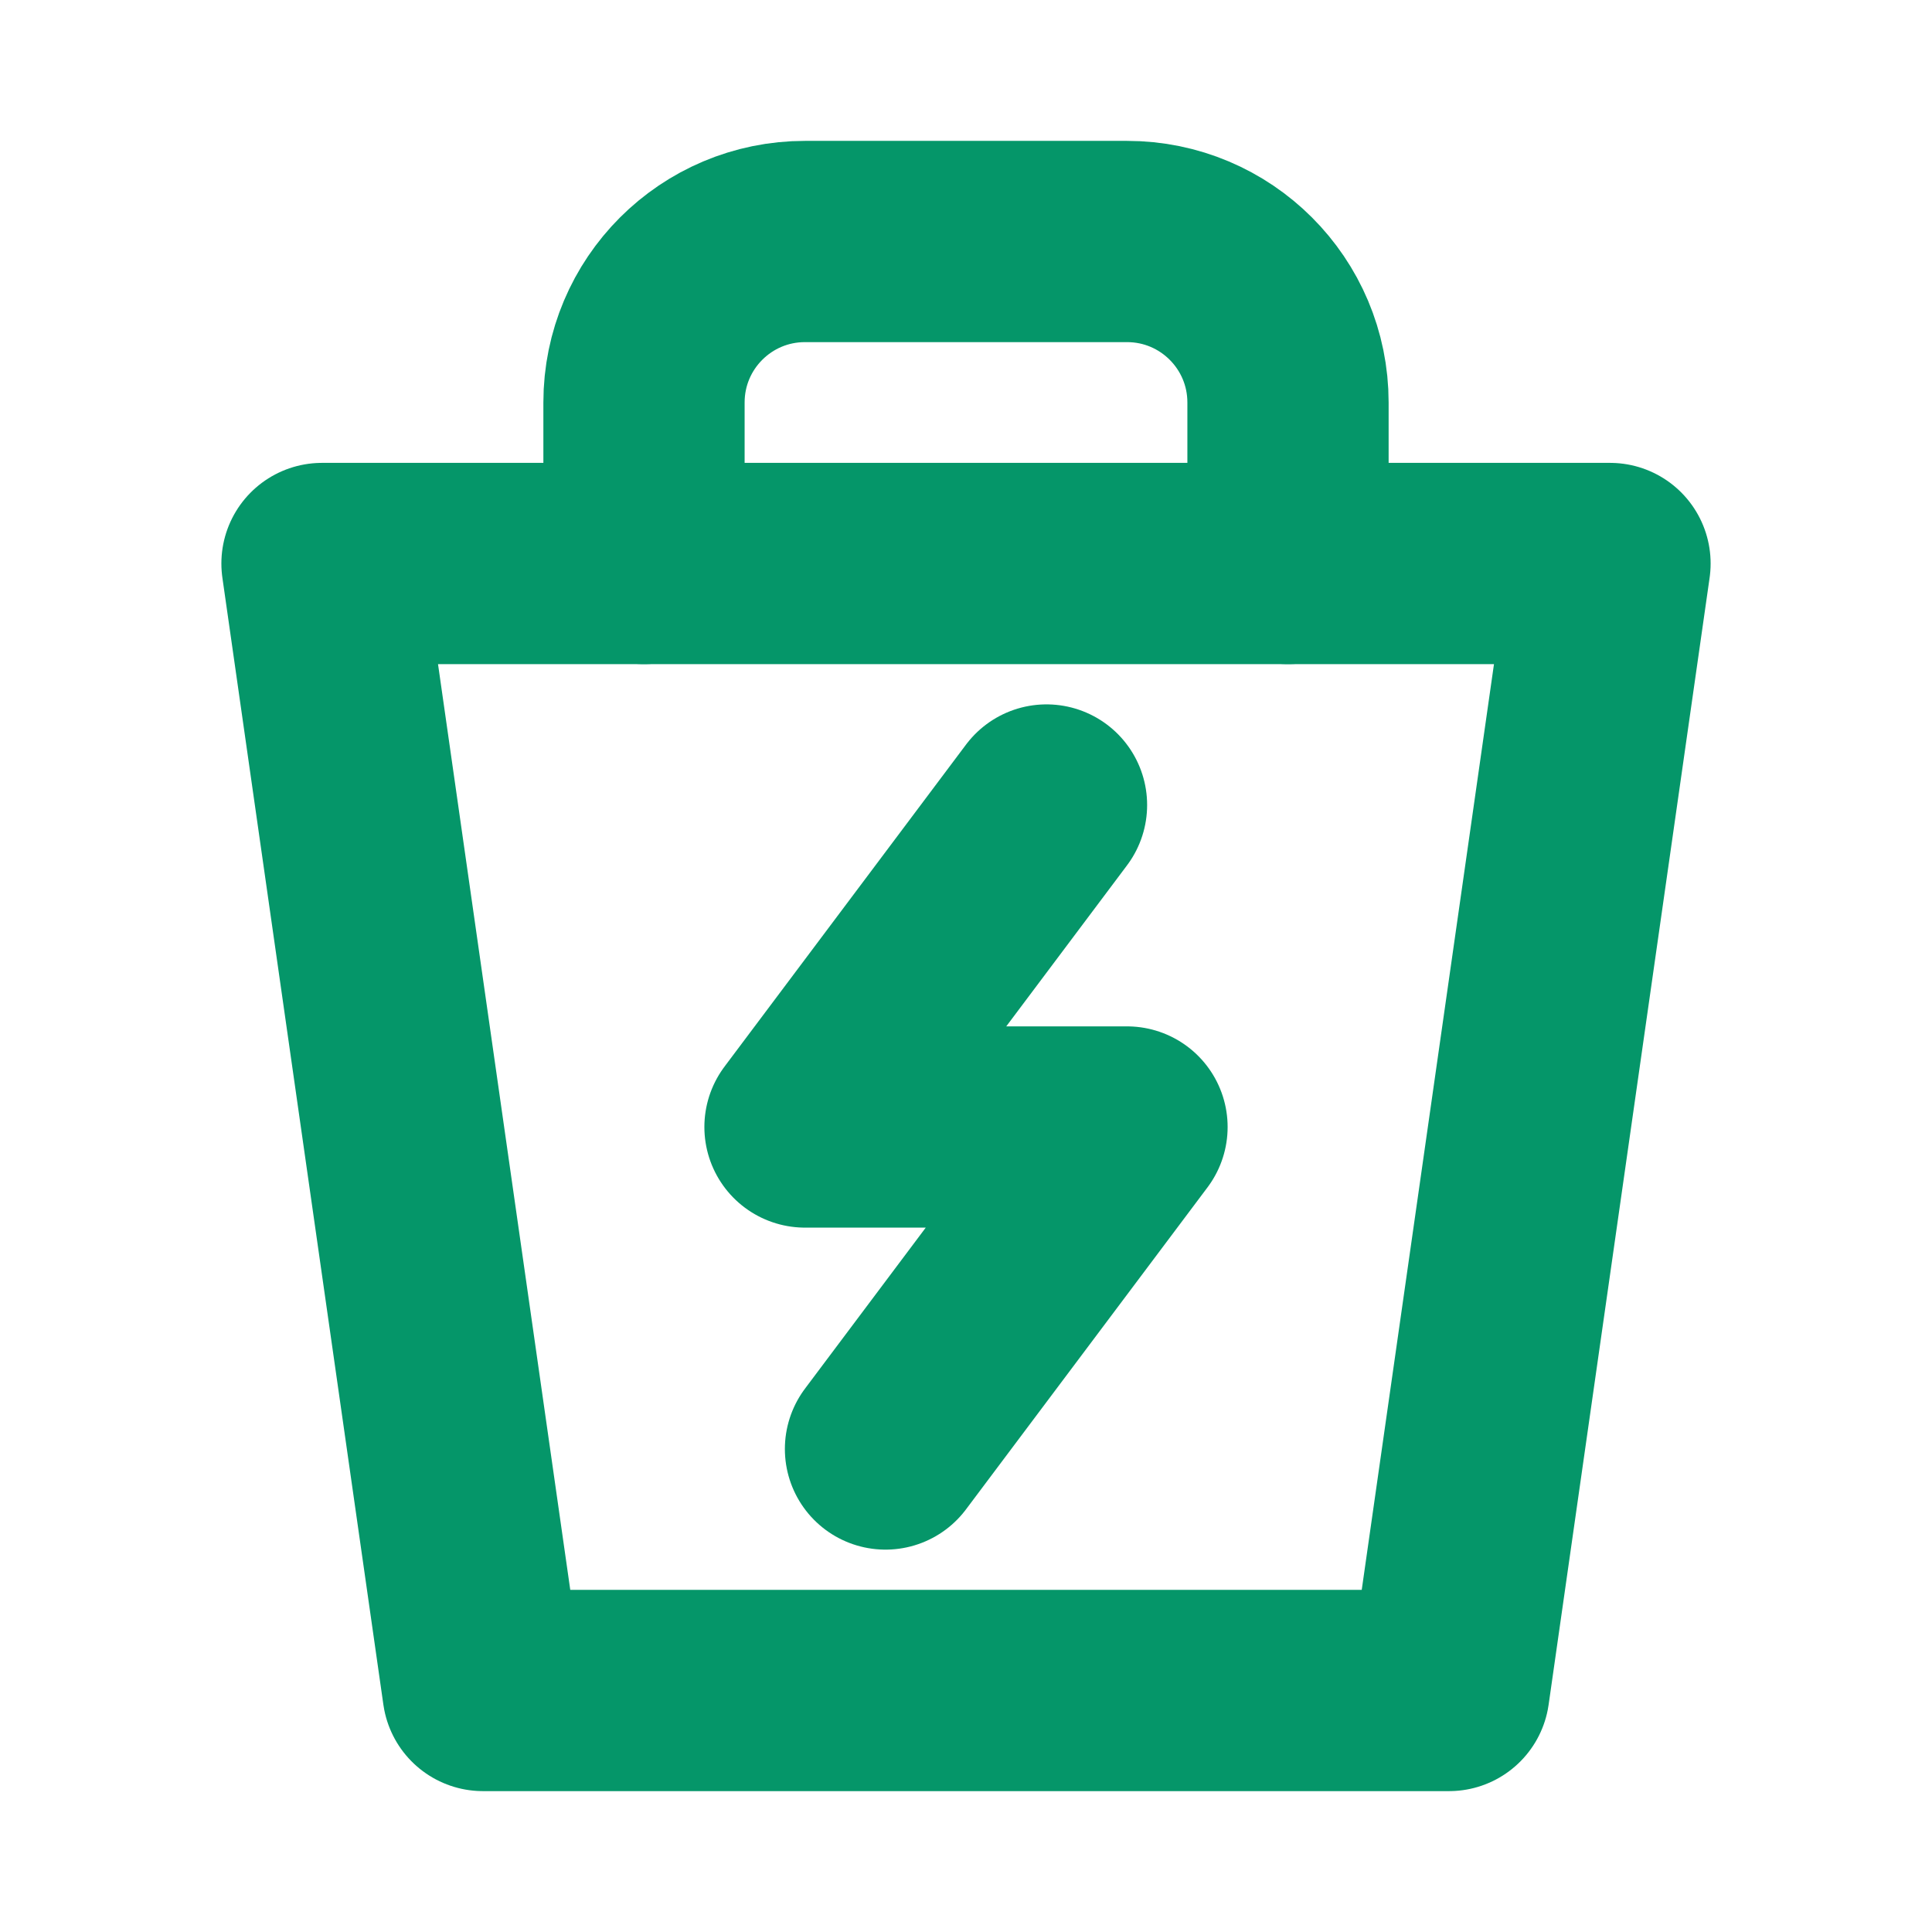
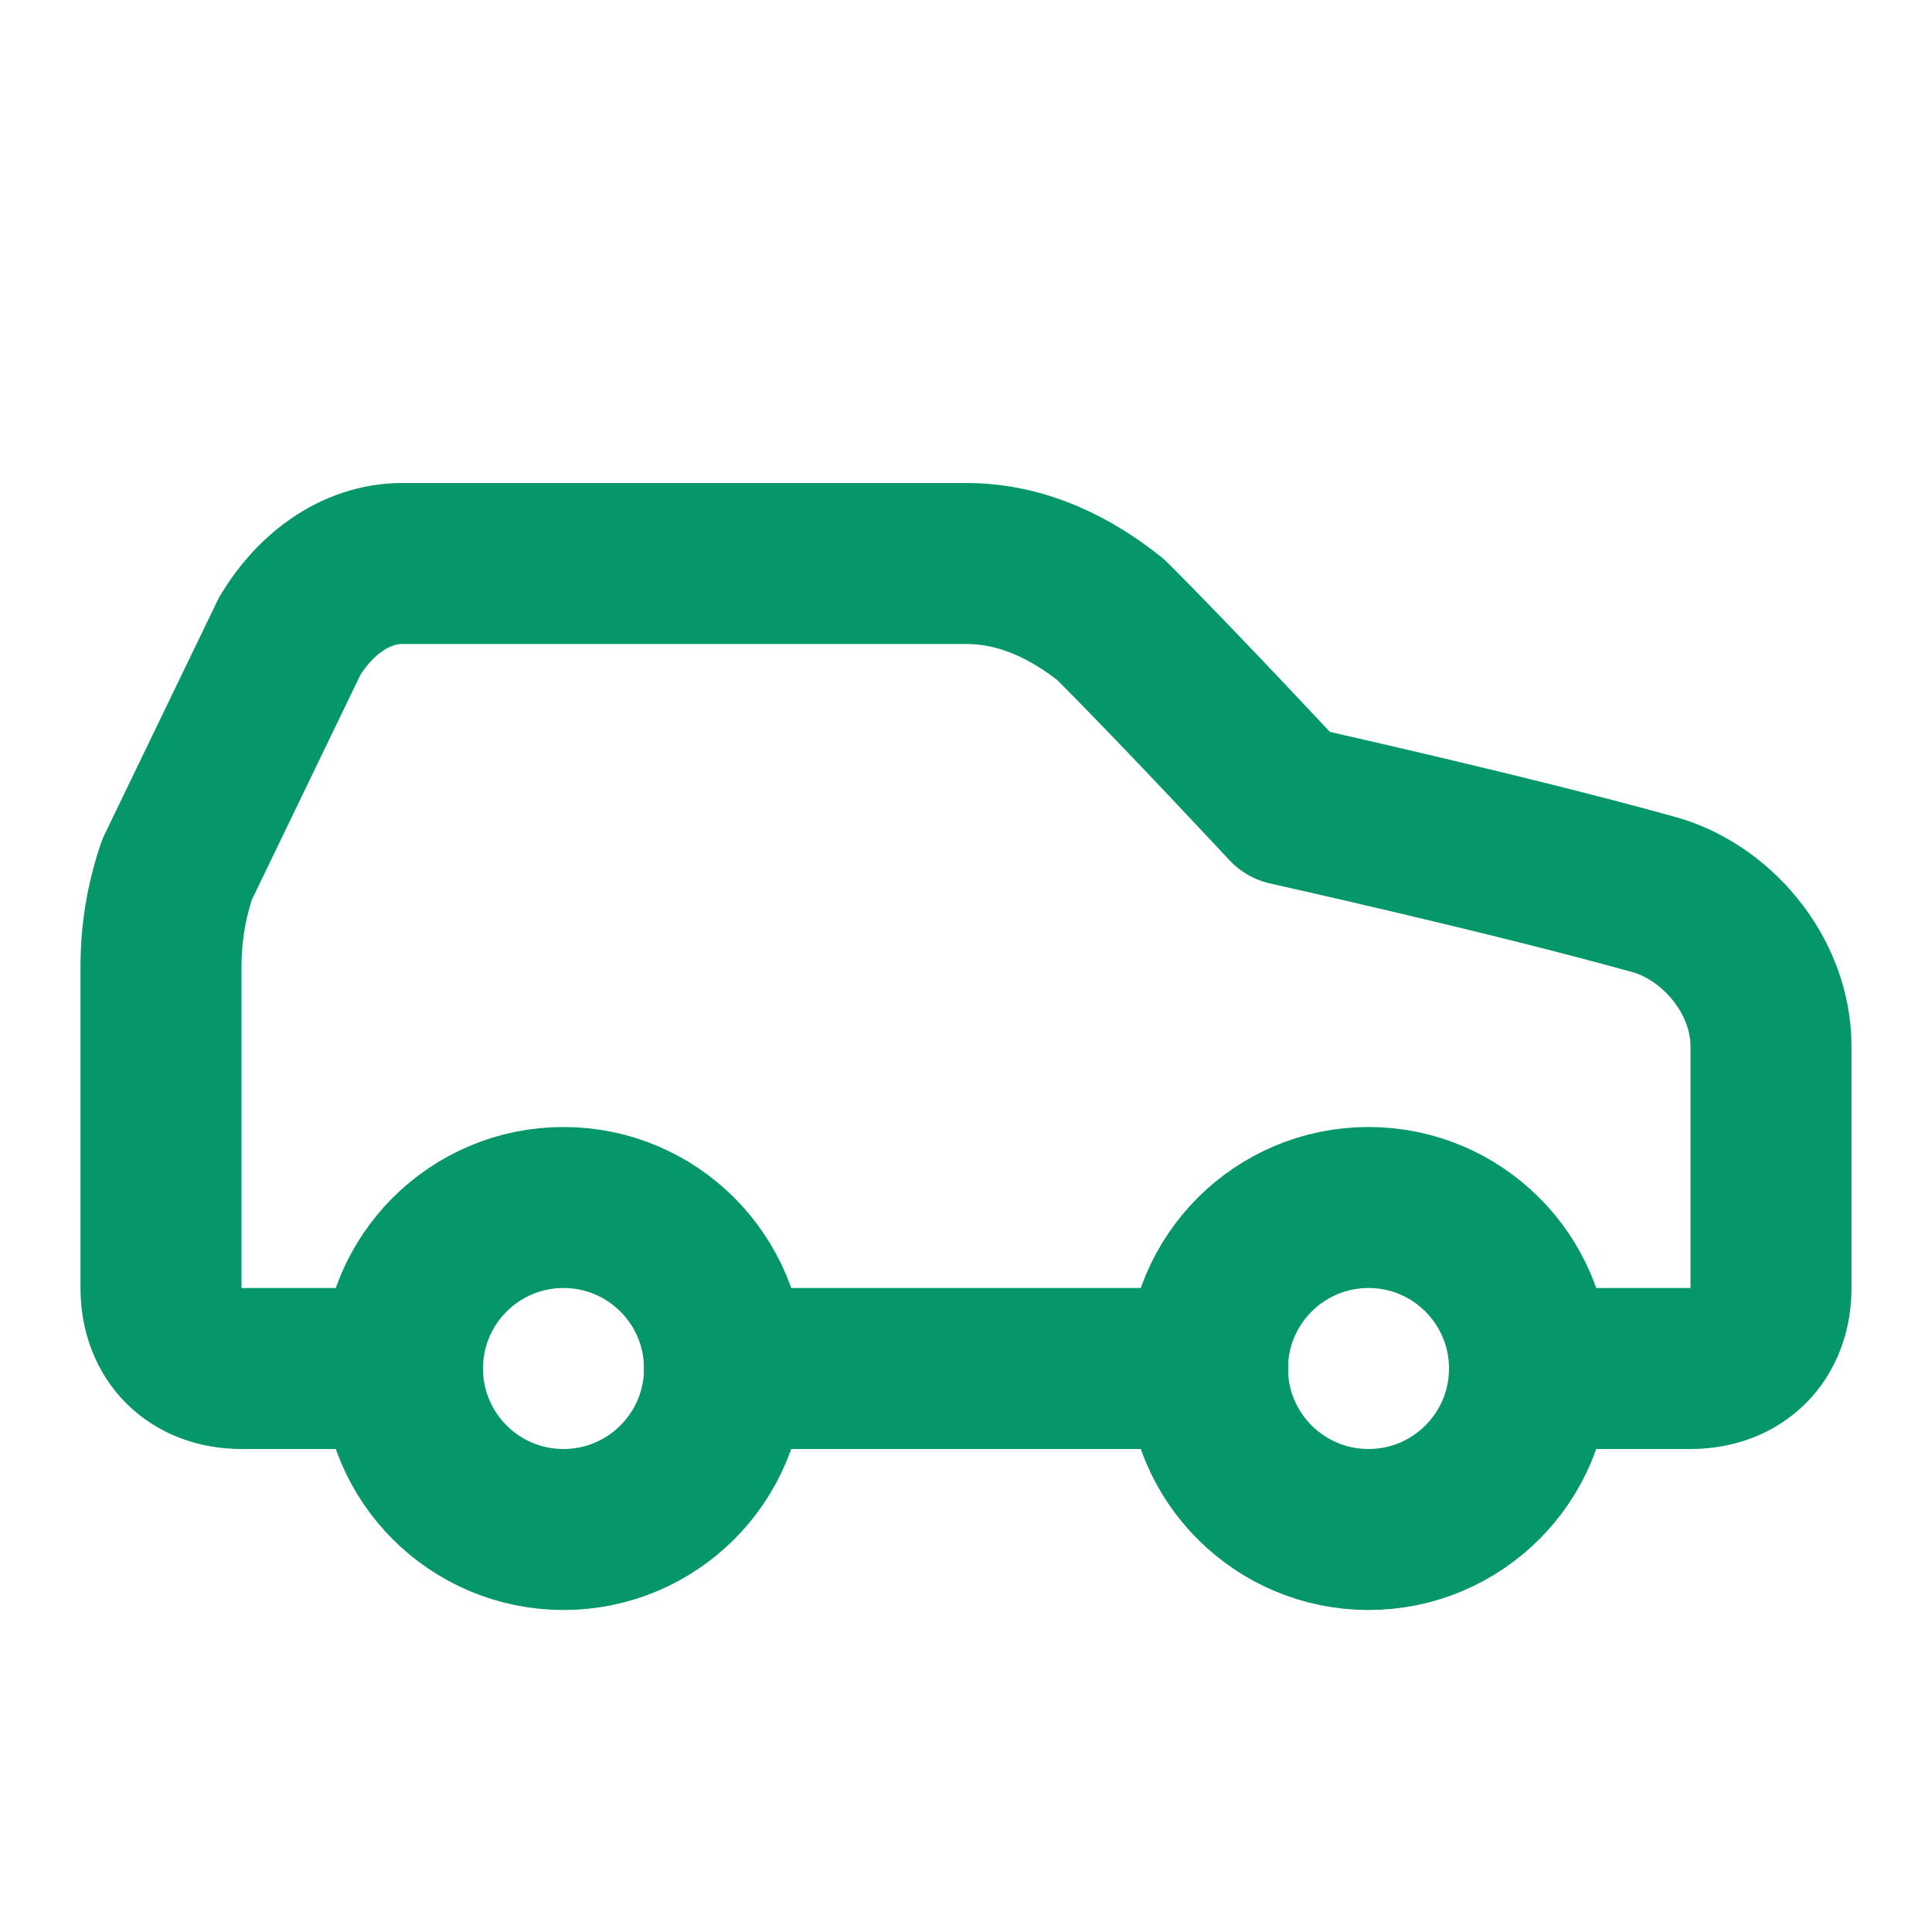
- <svg xmlns="http://www.w3.org/2000/svg" width="24" height="24" viewBox="0 0 24 24" fill="none">
-   <path d="M4 7H20L18 21H6L4 7Z" stroke="#059669" stroke-width="2.5" stroke-linecap="round" stroke-linejoin="round" />
-   <path d="M8 7V5C8 3.895 8.895 3 10 3H14C15.105 3 16 3.895 16 5V7" stroke="#059669" stroke-width="2.5" stroke-linecap="round" stroke-linejoin="round" />
-   <path d="M13 10L10 14H14L11 18" stroke="#059669" stroke-width="2.5" stroke-linecap="round" stroke-linejoin="round" />
+ <svg xmlns="http://www.w3.org/2000/svg" width="24" height="24" viewBox="0 0 24 24" fill="none" stroke="#059669" stroke-width="2" stroke-linecap="round" stroke-linejoin="round">
+   <path d="M19 17h2c.6 0 1-.4 1-1v-3c0-.9-.7-1.7-1.5-1.9C18.7 10.6 16 10 16 10s-1.3-1.4-2.2-2.3c-.5-.4-1.1-.7-1.8-.7H5c-.6 0-1.1.4-1.4.9l-1.4 2.9A3.7 3.7 0 0 0 2 12v4c0 .6.4 1 1 1h2" />
+   <circle cx="7" cy="17" r="2" />
+   <path d="M9 17h6" />
+   <circle cx="17" cy="17" r="2" />
</svg>
